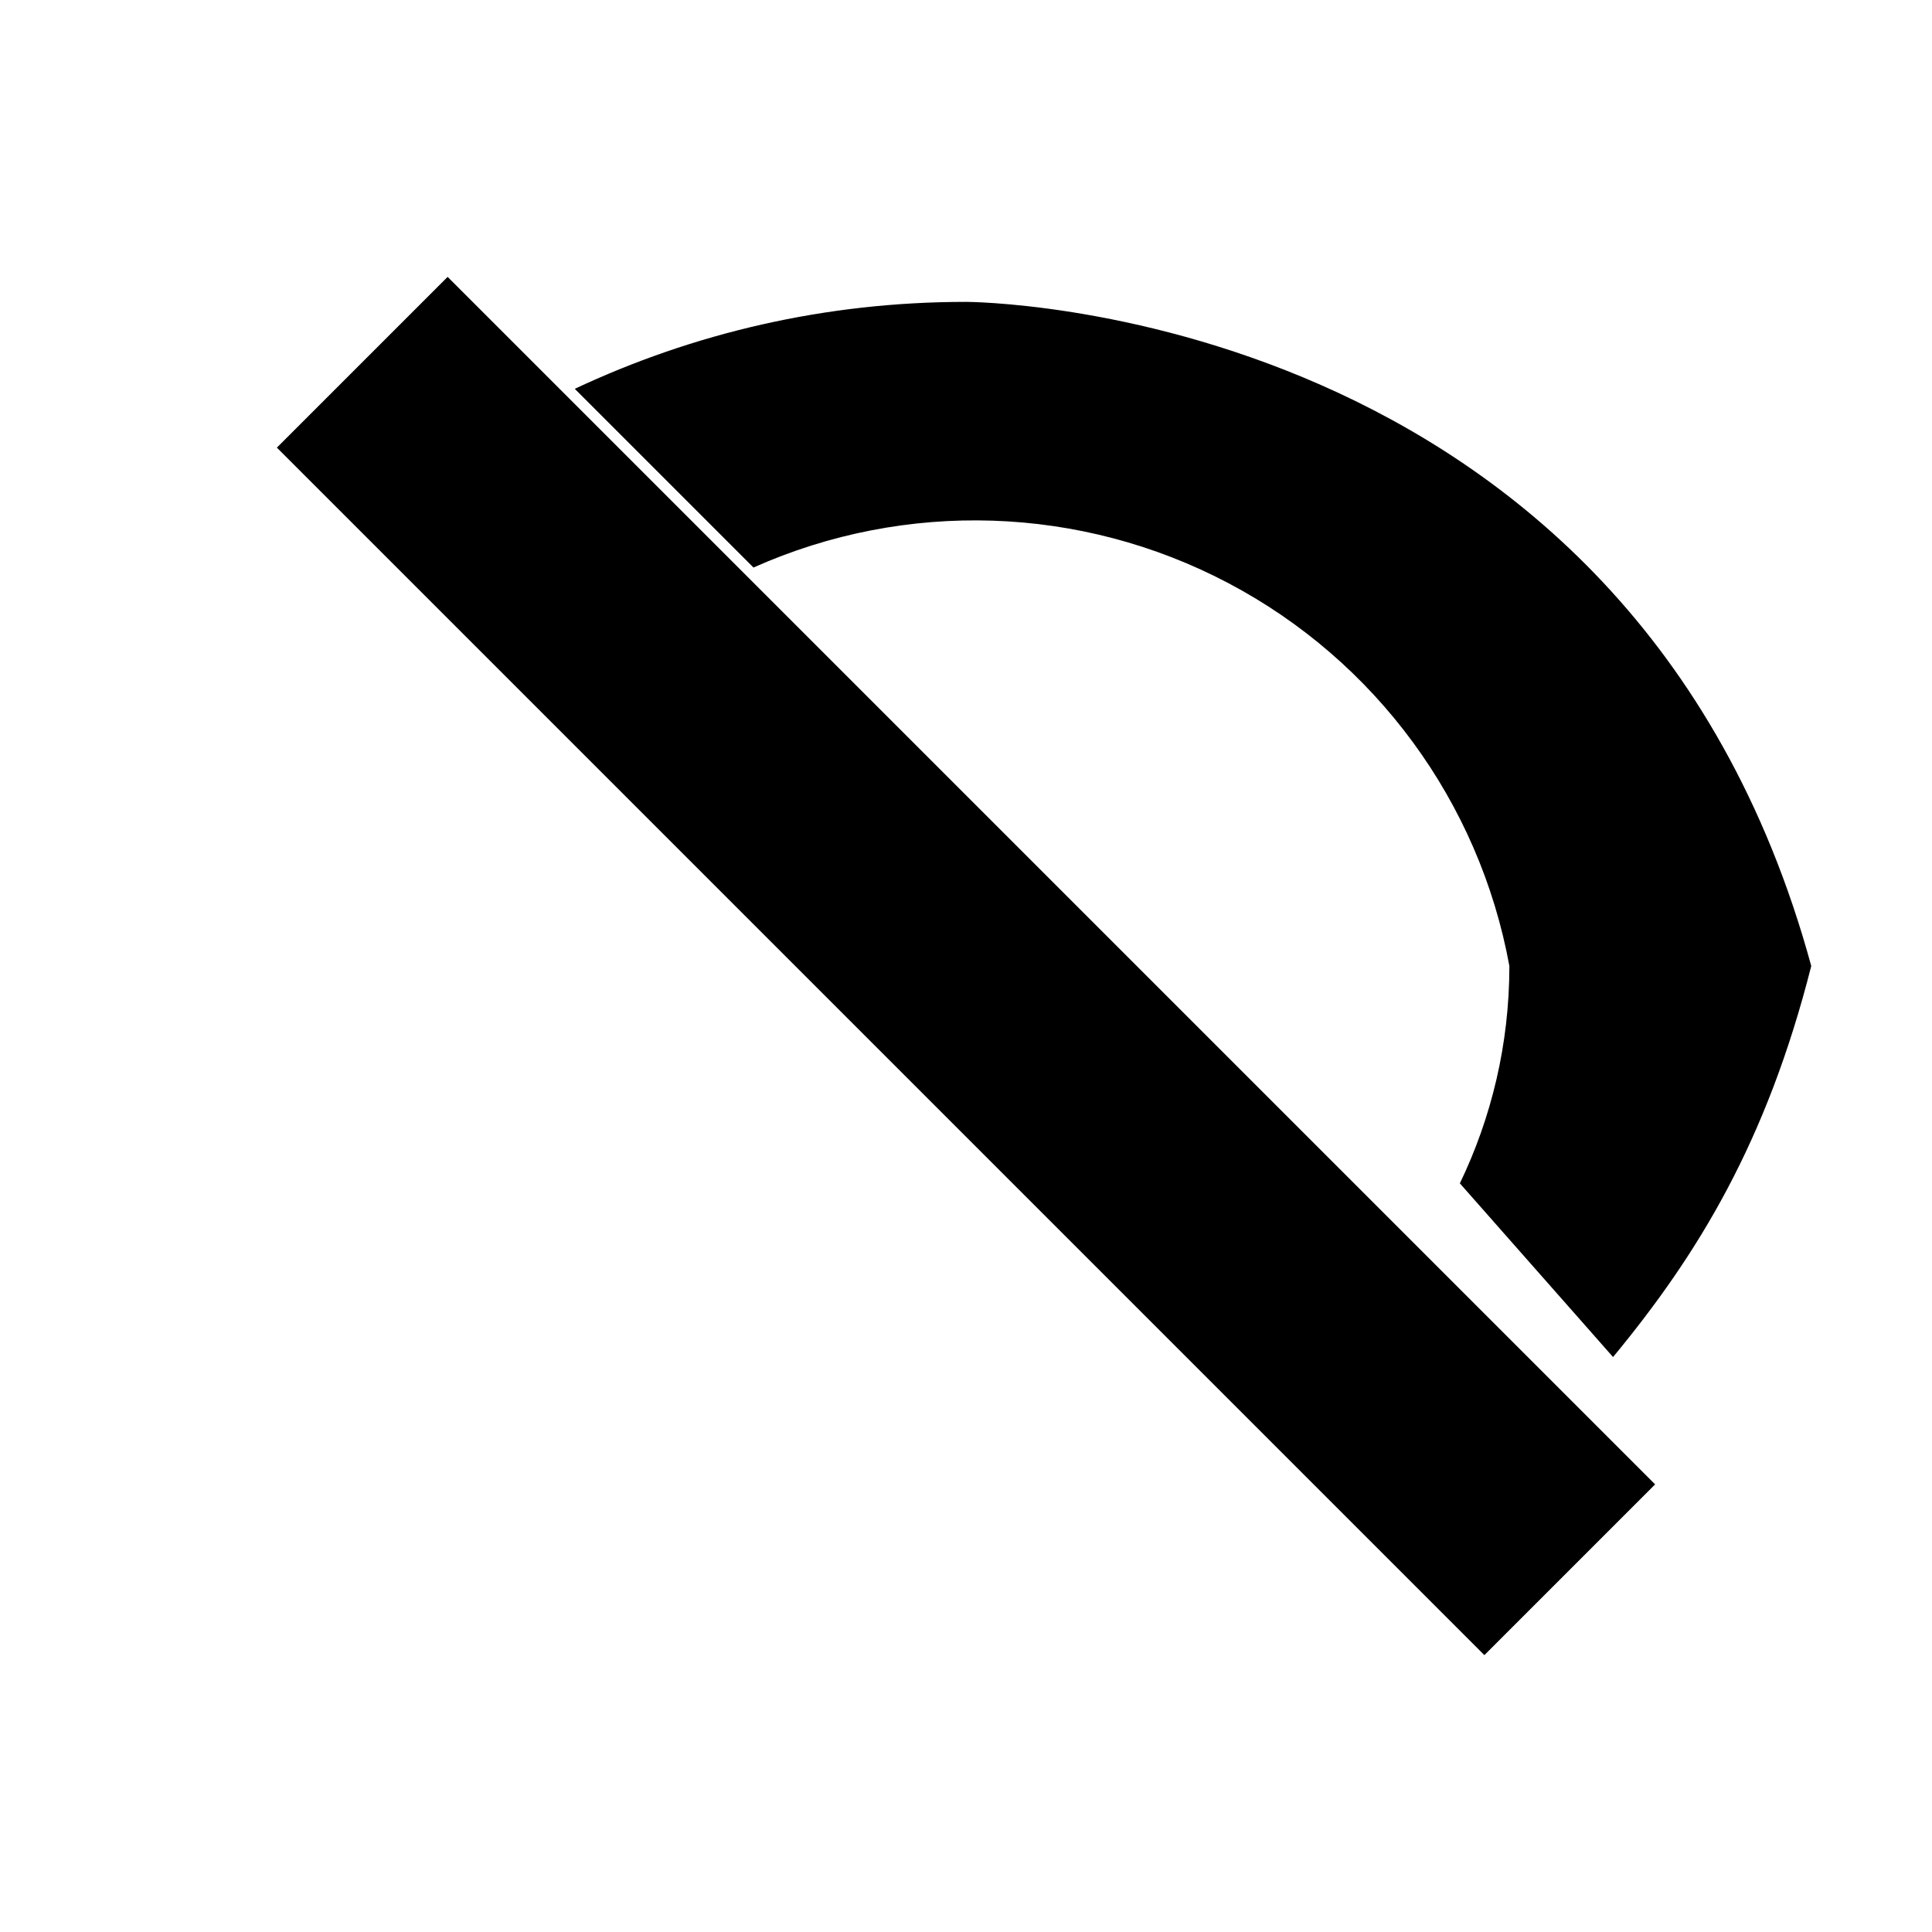
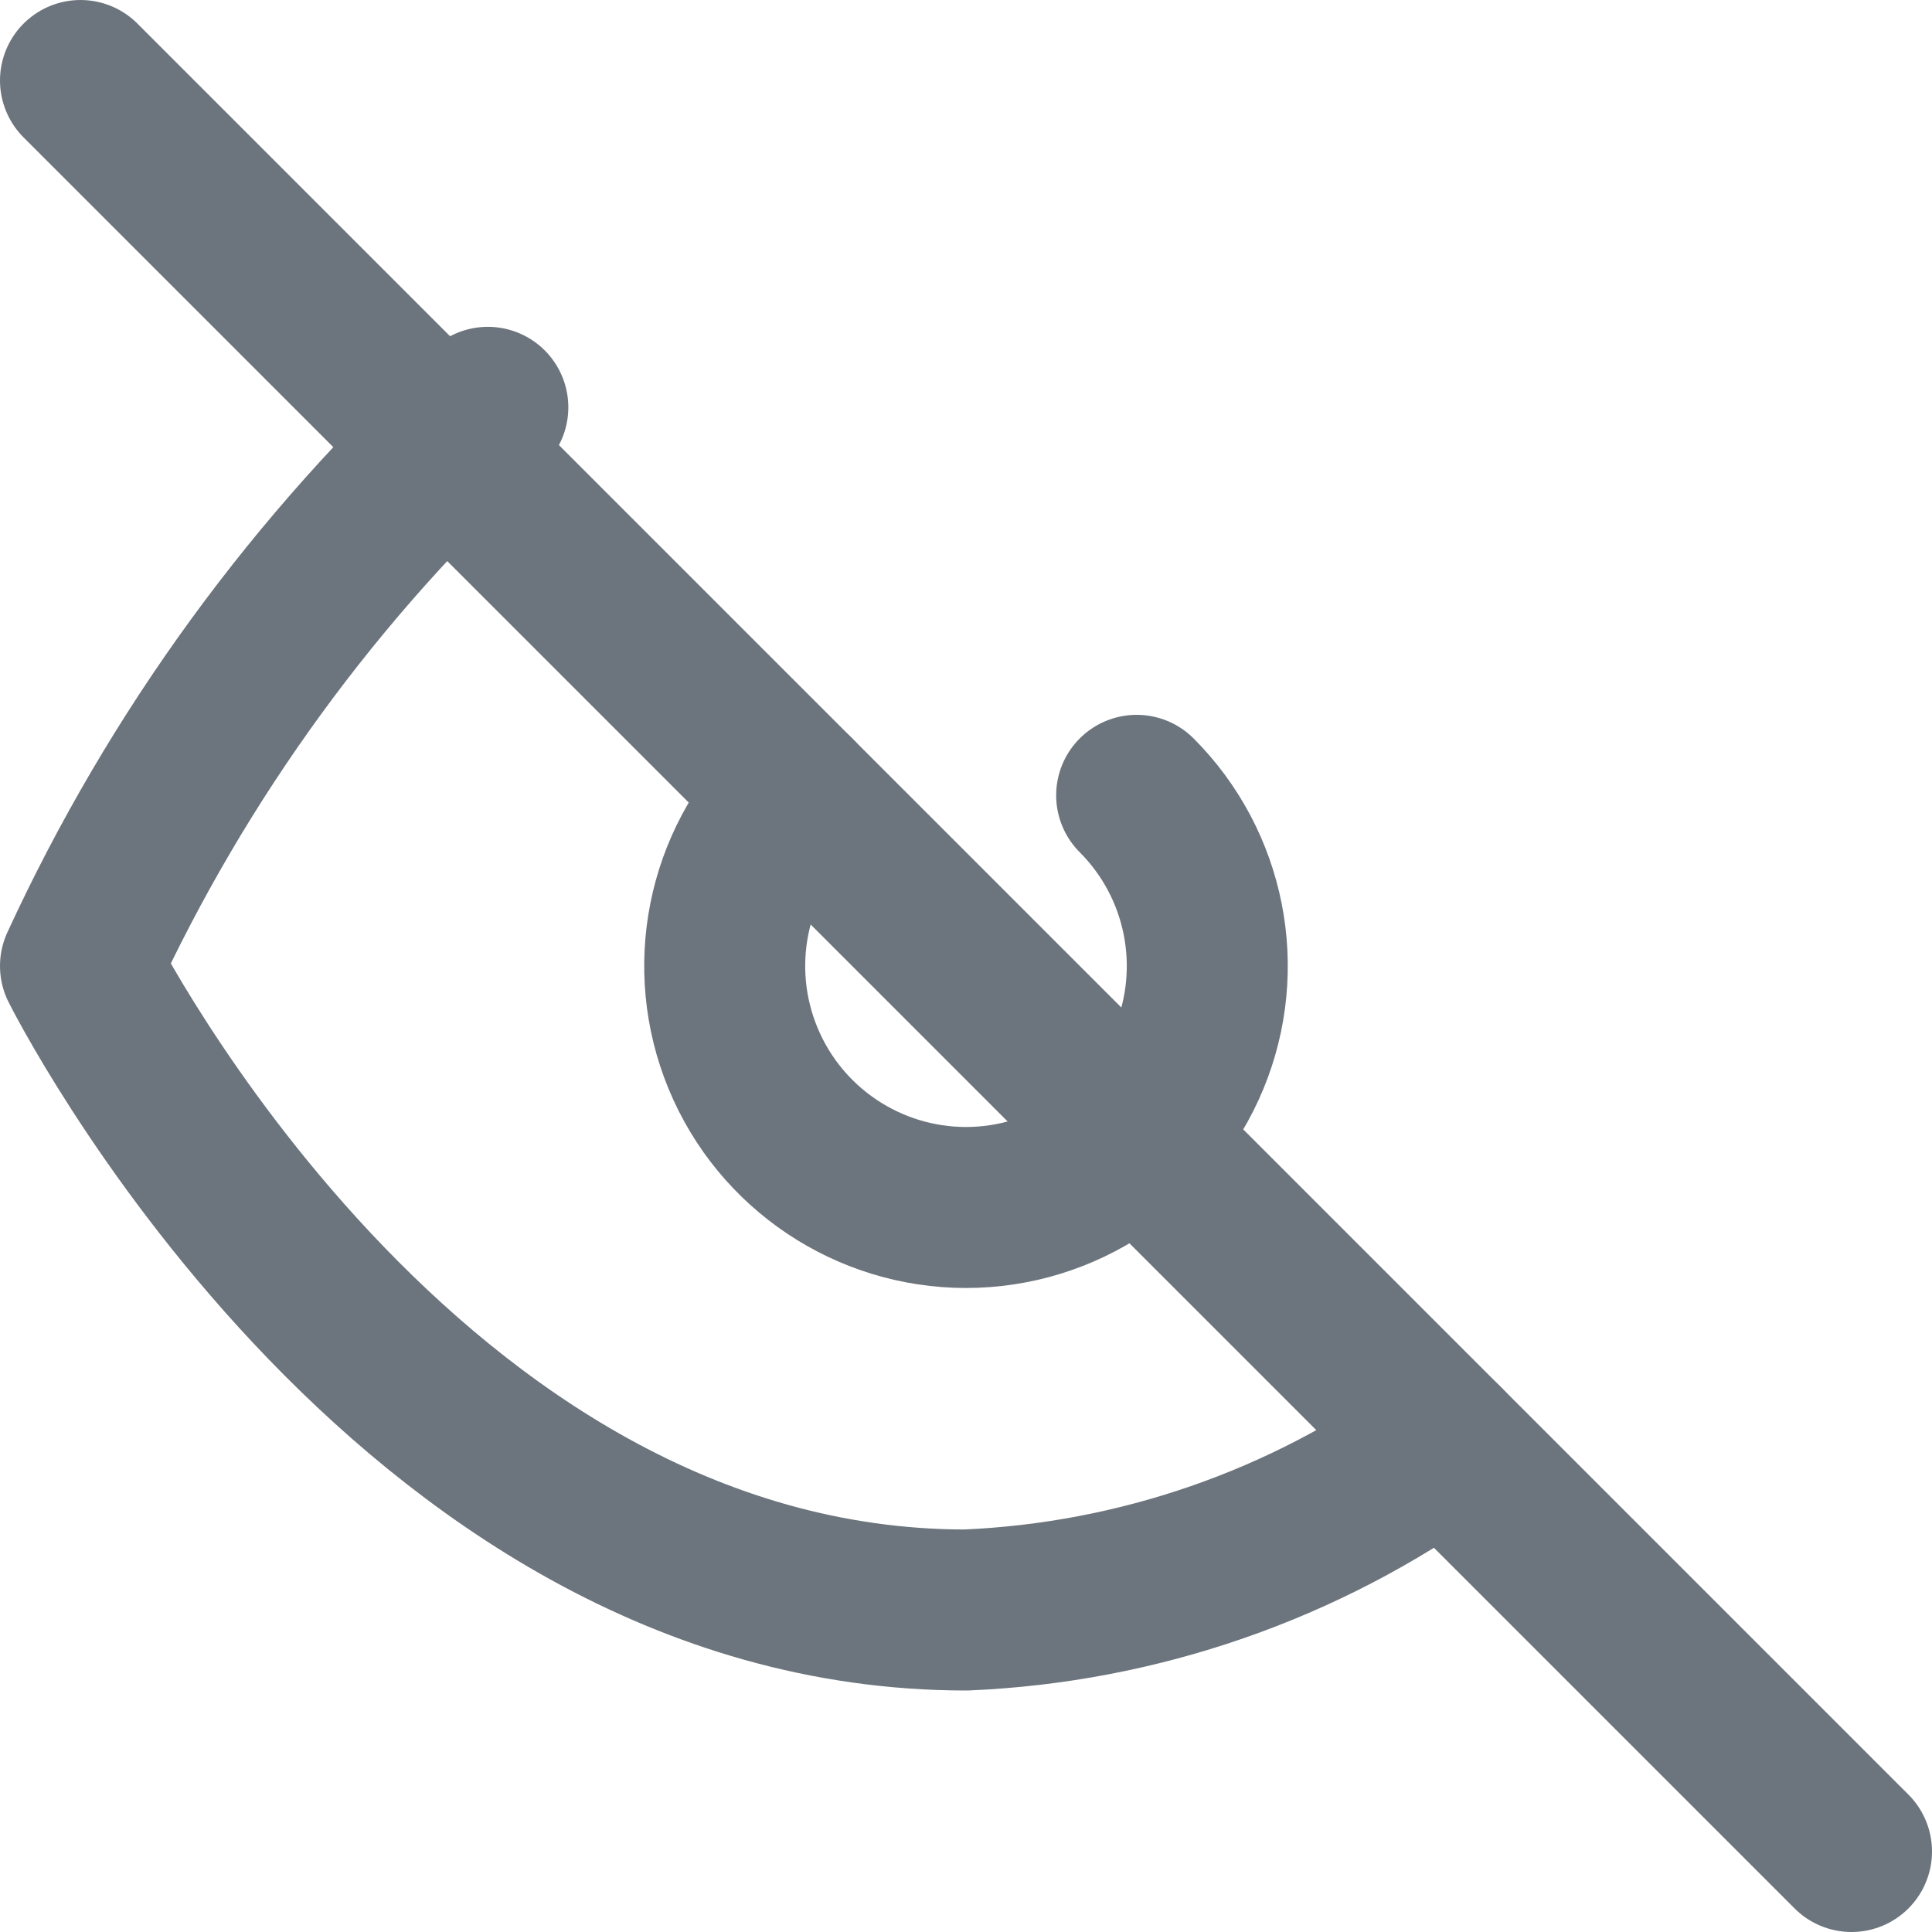
- <svg xmlns="http://www.w3.org/2000/svg" width="20" height="20" fill="currentColor" class="bi bi-eye-slash" viewBox="0 0 16 16">
-   <path d="M13.359 11.238C14.06 10.39 14.63 9.46             15 8c-1.5-5.5-7-5.5-7-5.5-1.17 0-2.26.26-3.24.72l1.48             1.48A4.5 4.5 0 0 1 12.5 8c0 .65-.15 1.26-.41             1.8l1.27 1.44z" />
-   <path d="M3.707 2.293l10 10-1.414             1.414-10-10 1.414-1.414z" />
+ <svg xmlns="http://www.w3.org/2000/svg" width="20" height="20" viewBox="0 0 24 24" fill="none" stroke="#6c757d" stroke-width="2" stroke-linecap="round" stroke-linejoin="round">
+   <path d="M17.94 17.94A10.94 10.94 0 0 1 12 20            c-7 0-11-8-11-8a21.77 21.77 0 0 1 5.06-6.94" />
+   <path d="M1 1l22 22" />
+   <path d="M9.88 9.88A3 3 0 0 0 12 15            a3 3 0 0 0 2.12-5.12" />
</svg>
